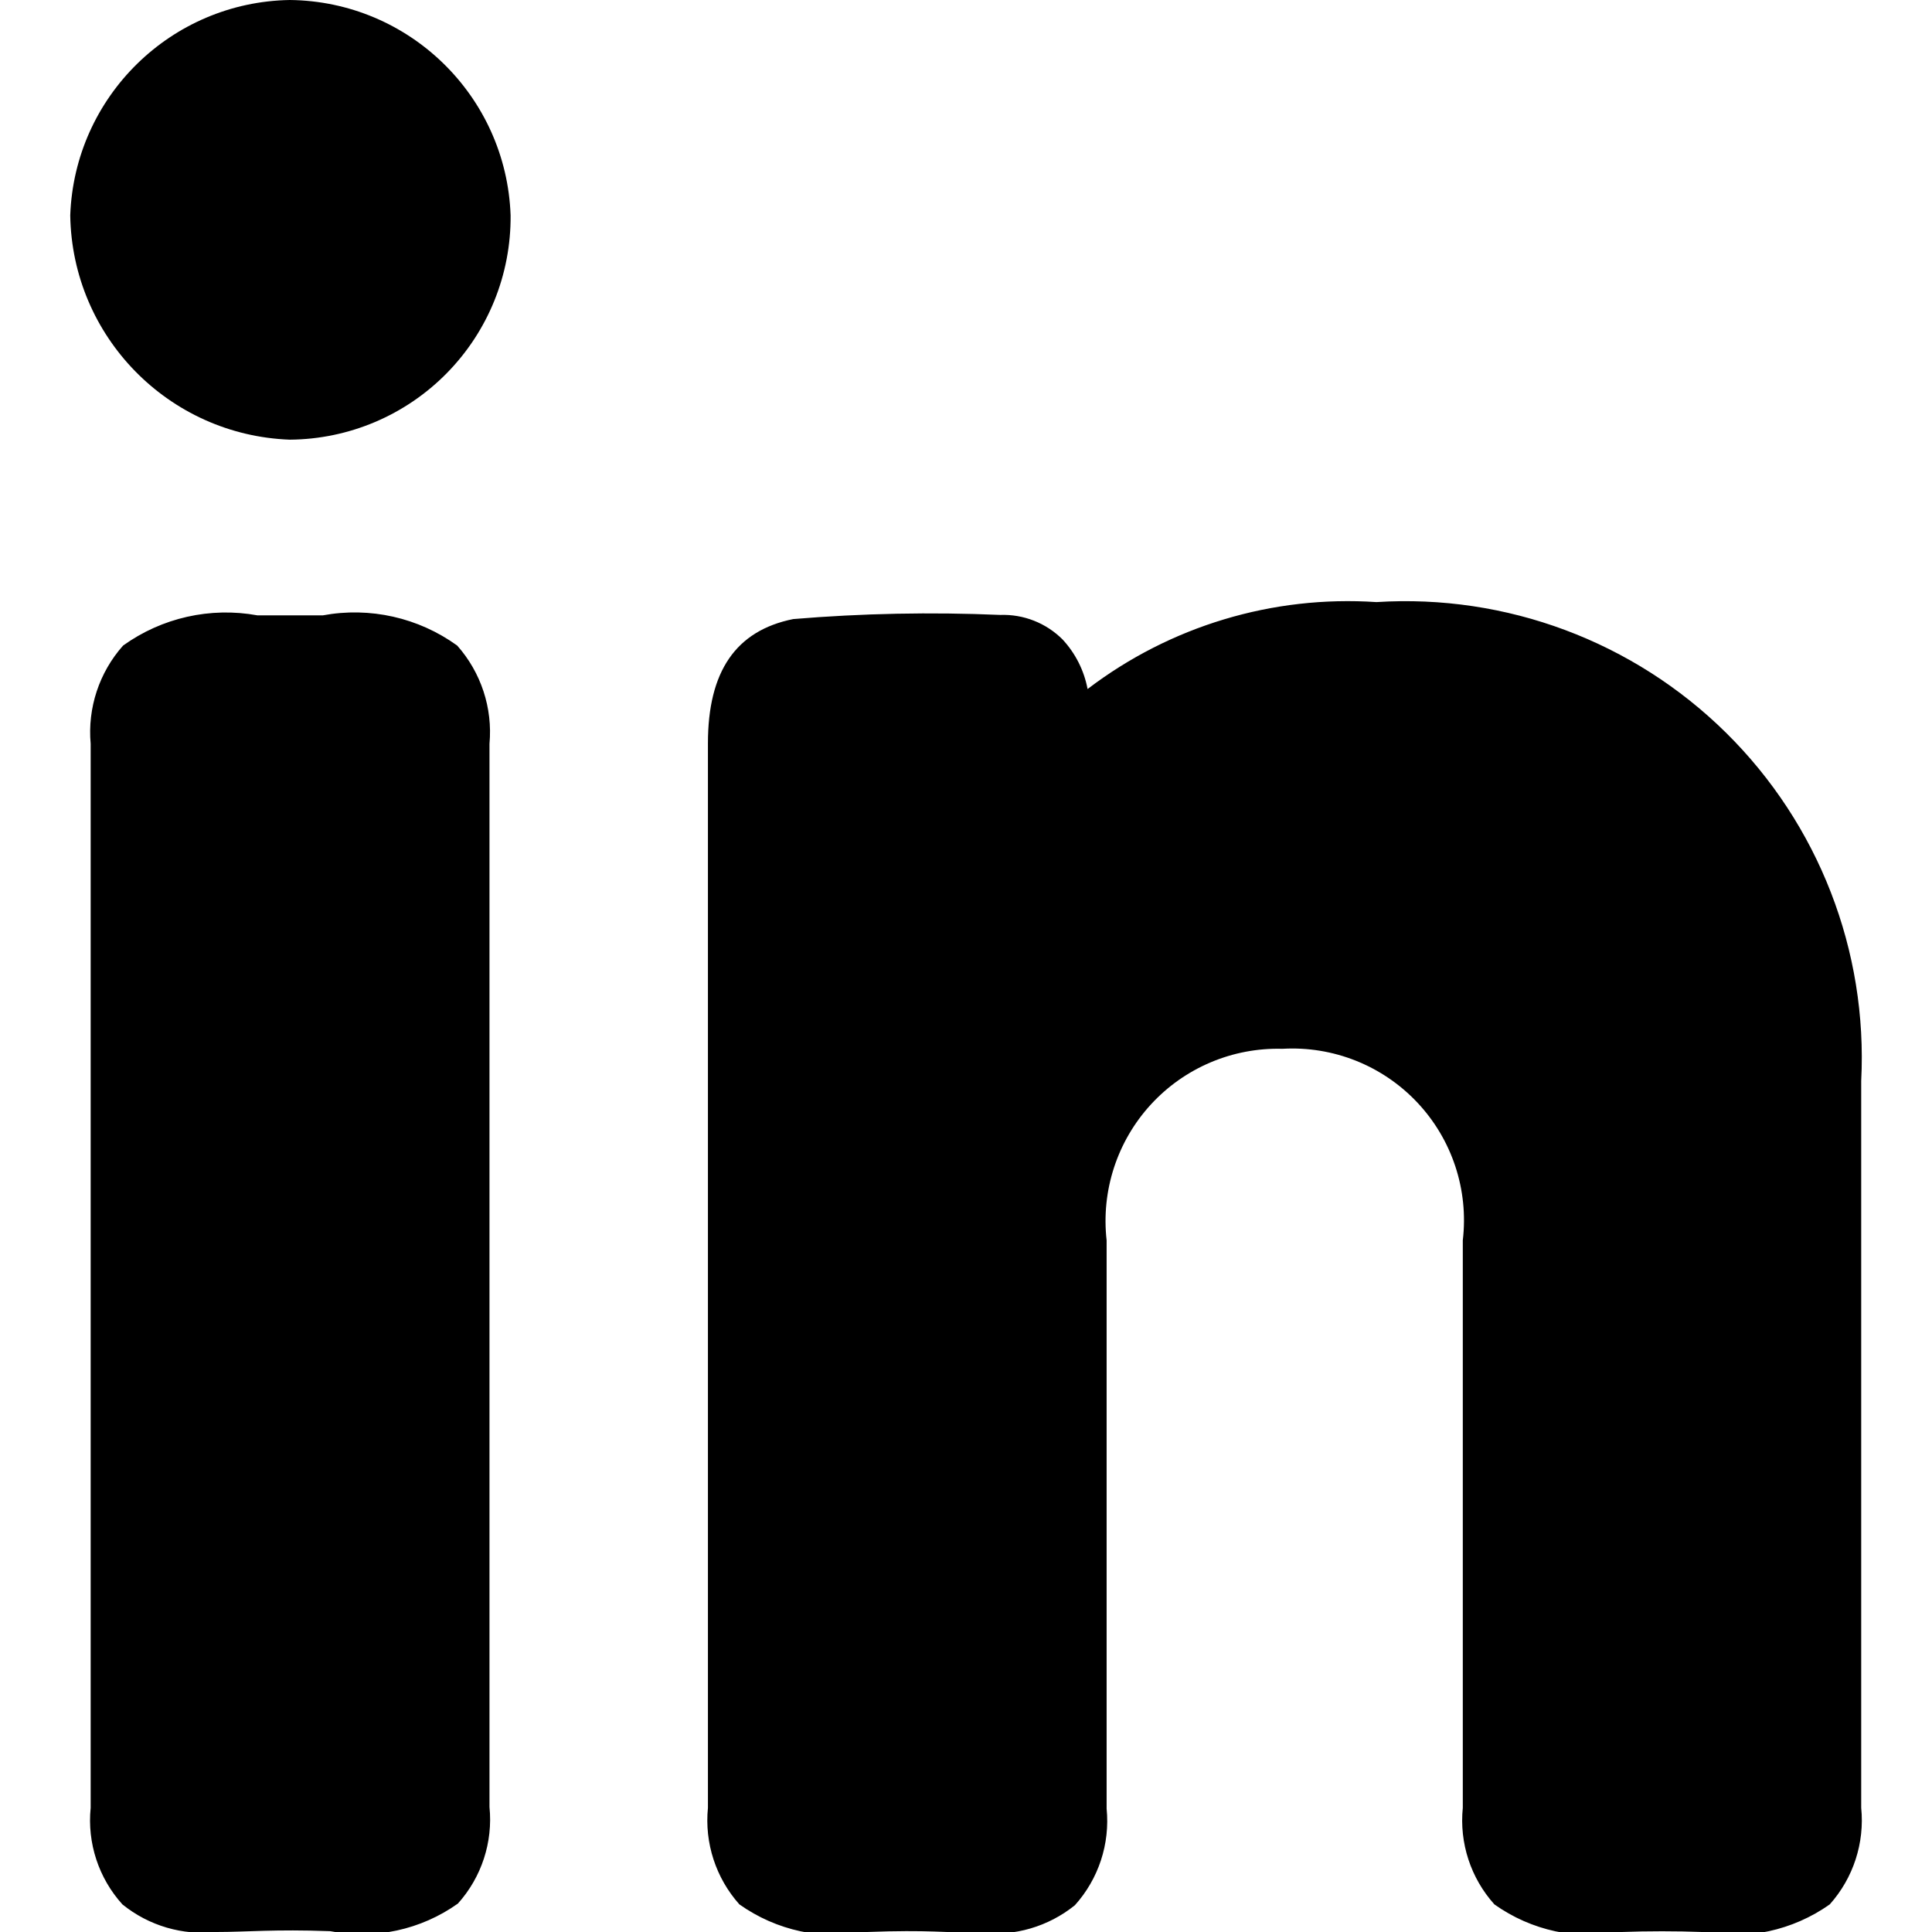
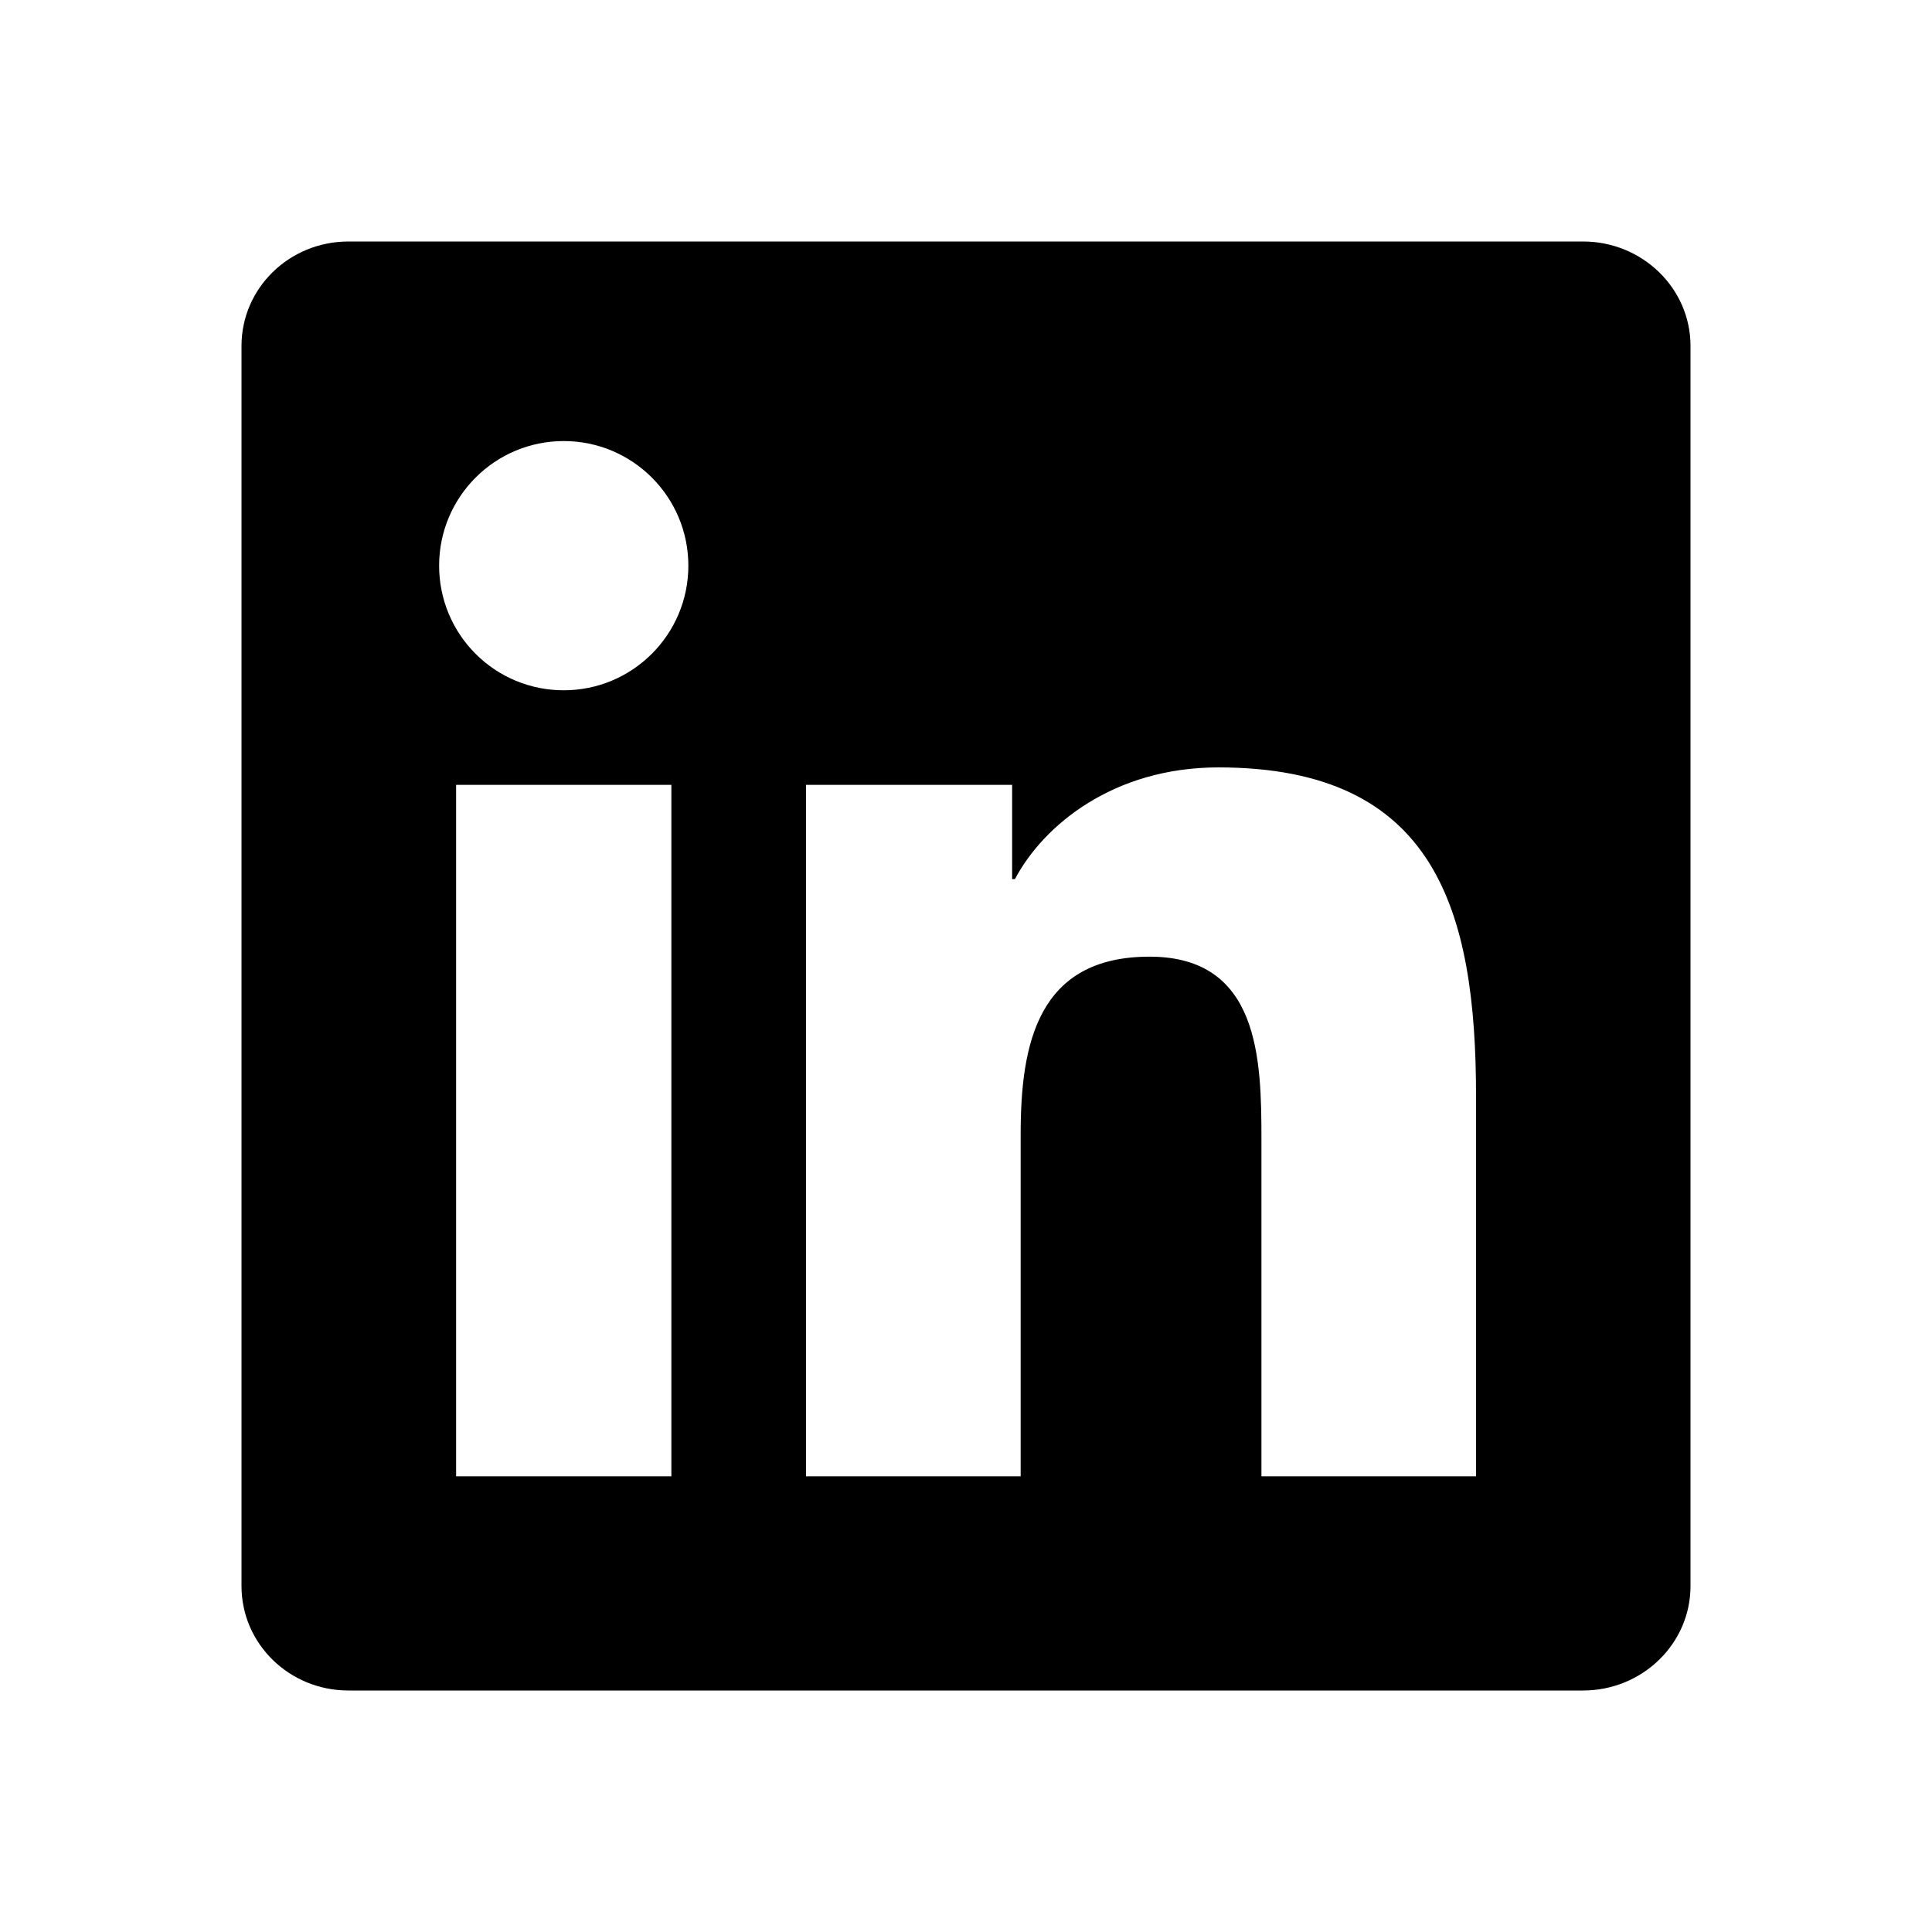
- <svg viewBox="0 0 140 140">
-   <path d="M23.4 44.59h-4.75a12.76 12.76 0 00-9.73 2.19 9.44 9.44 0 00-2.35 7.12V131a9.08 9.08 0 002.3 7 9.24 9.24 0 006.82 2c2.22 0 4.15-.21 8.24-.06a12 12 0 009.25-2 9.1 9.1 0 002.29-7V53.9a9.44 9.44 0 00-2.34-7.12 12.68 12.68 0 00-9.73-2.19zM21 0A16.19 16.19 0 005.09 15.6 16.52 16.52 0 0021 31.86 16.12 16.12 0 0037 15.6 16.18 16.18 0 0021 0zM99.74 43.63a31.09 31.09 0 00-20.93 6.3A7.25 7.25 0 0077 46.34a6.08 6.08 0 00-4.52-1.78 119.08 119.08 0 00-15 .3c-4.16.84-6.18 3.79-6.18 9V131a9.14 9.14 0 002.28 7 12.06 12.06 0 009.26 2c4.47-.17 5.74.06 8.22.06a9.26 9.26 0 006.83-2 9.12 9.12 0 002.3-7V89.88A12.48 12.48 0 0192.93 76 12.44 12.44 0 01106 89.88V131a9.1 9.1 0 002.29 7 12 12 0 009.24 2c1.83-.07 4-.07 5.8 0a12.09 12.09 0 009.26-2 9.14 9.14 0 002.28-7V78.32a33.07 33.07 0 00-35.13-34.69z" />
+ <svg viewBox="0 0 24 24">
+   <path d="M18.335 18.339H15.67v-4.177c0-.996-.02-2.278-1.39-2.278-1.389 0-1.601 1.084-1.601 2.205v4.25h-2.666V9.75h2.56v1.17h.035c.358-.674 1.228-1.387 2.528-1.387 2.7 0 3.2 1.778 3.2 4.091v4.715zM7.003 8.575a1.546 1.546 0 01-1.548-1.549 1.548 1.548 0 111.547 1.549zm1.336 9.764H5.666V9.75H8.34v8.589zM19.67 3H4.329C3.593 3 3 3.58 3 4.297v15.406C3 20.42 3.594 21 4.328 21h15.338C20.4 21 21 20.42 21 19.703V4.297C21 3.58 20.4 3 19.666 3h.003z" />
</svg>
